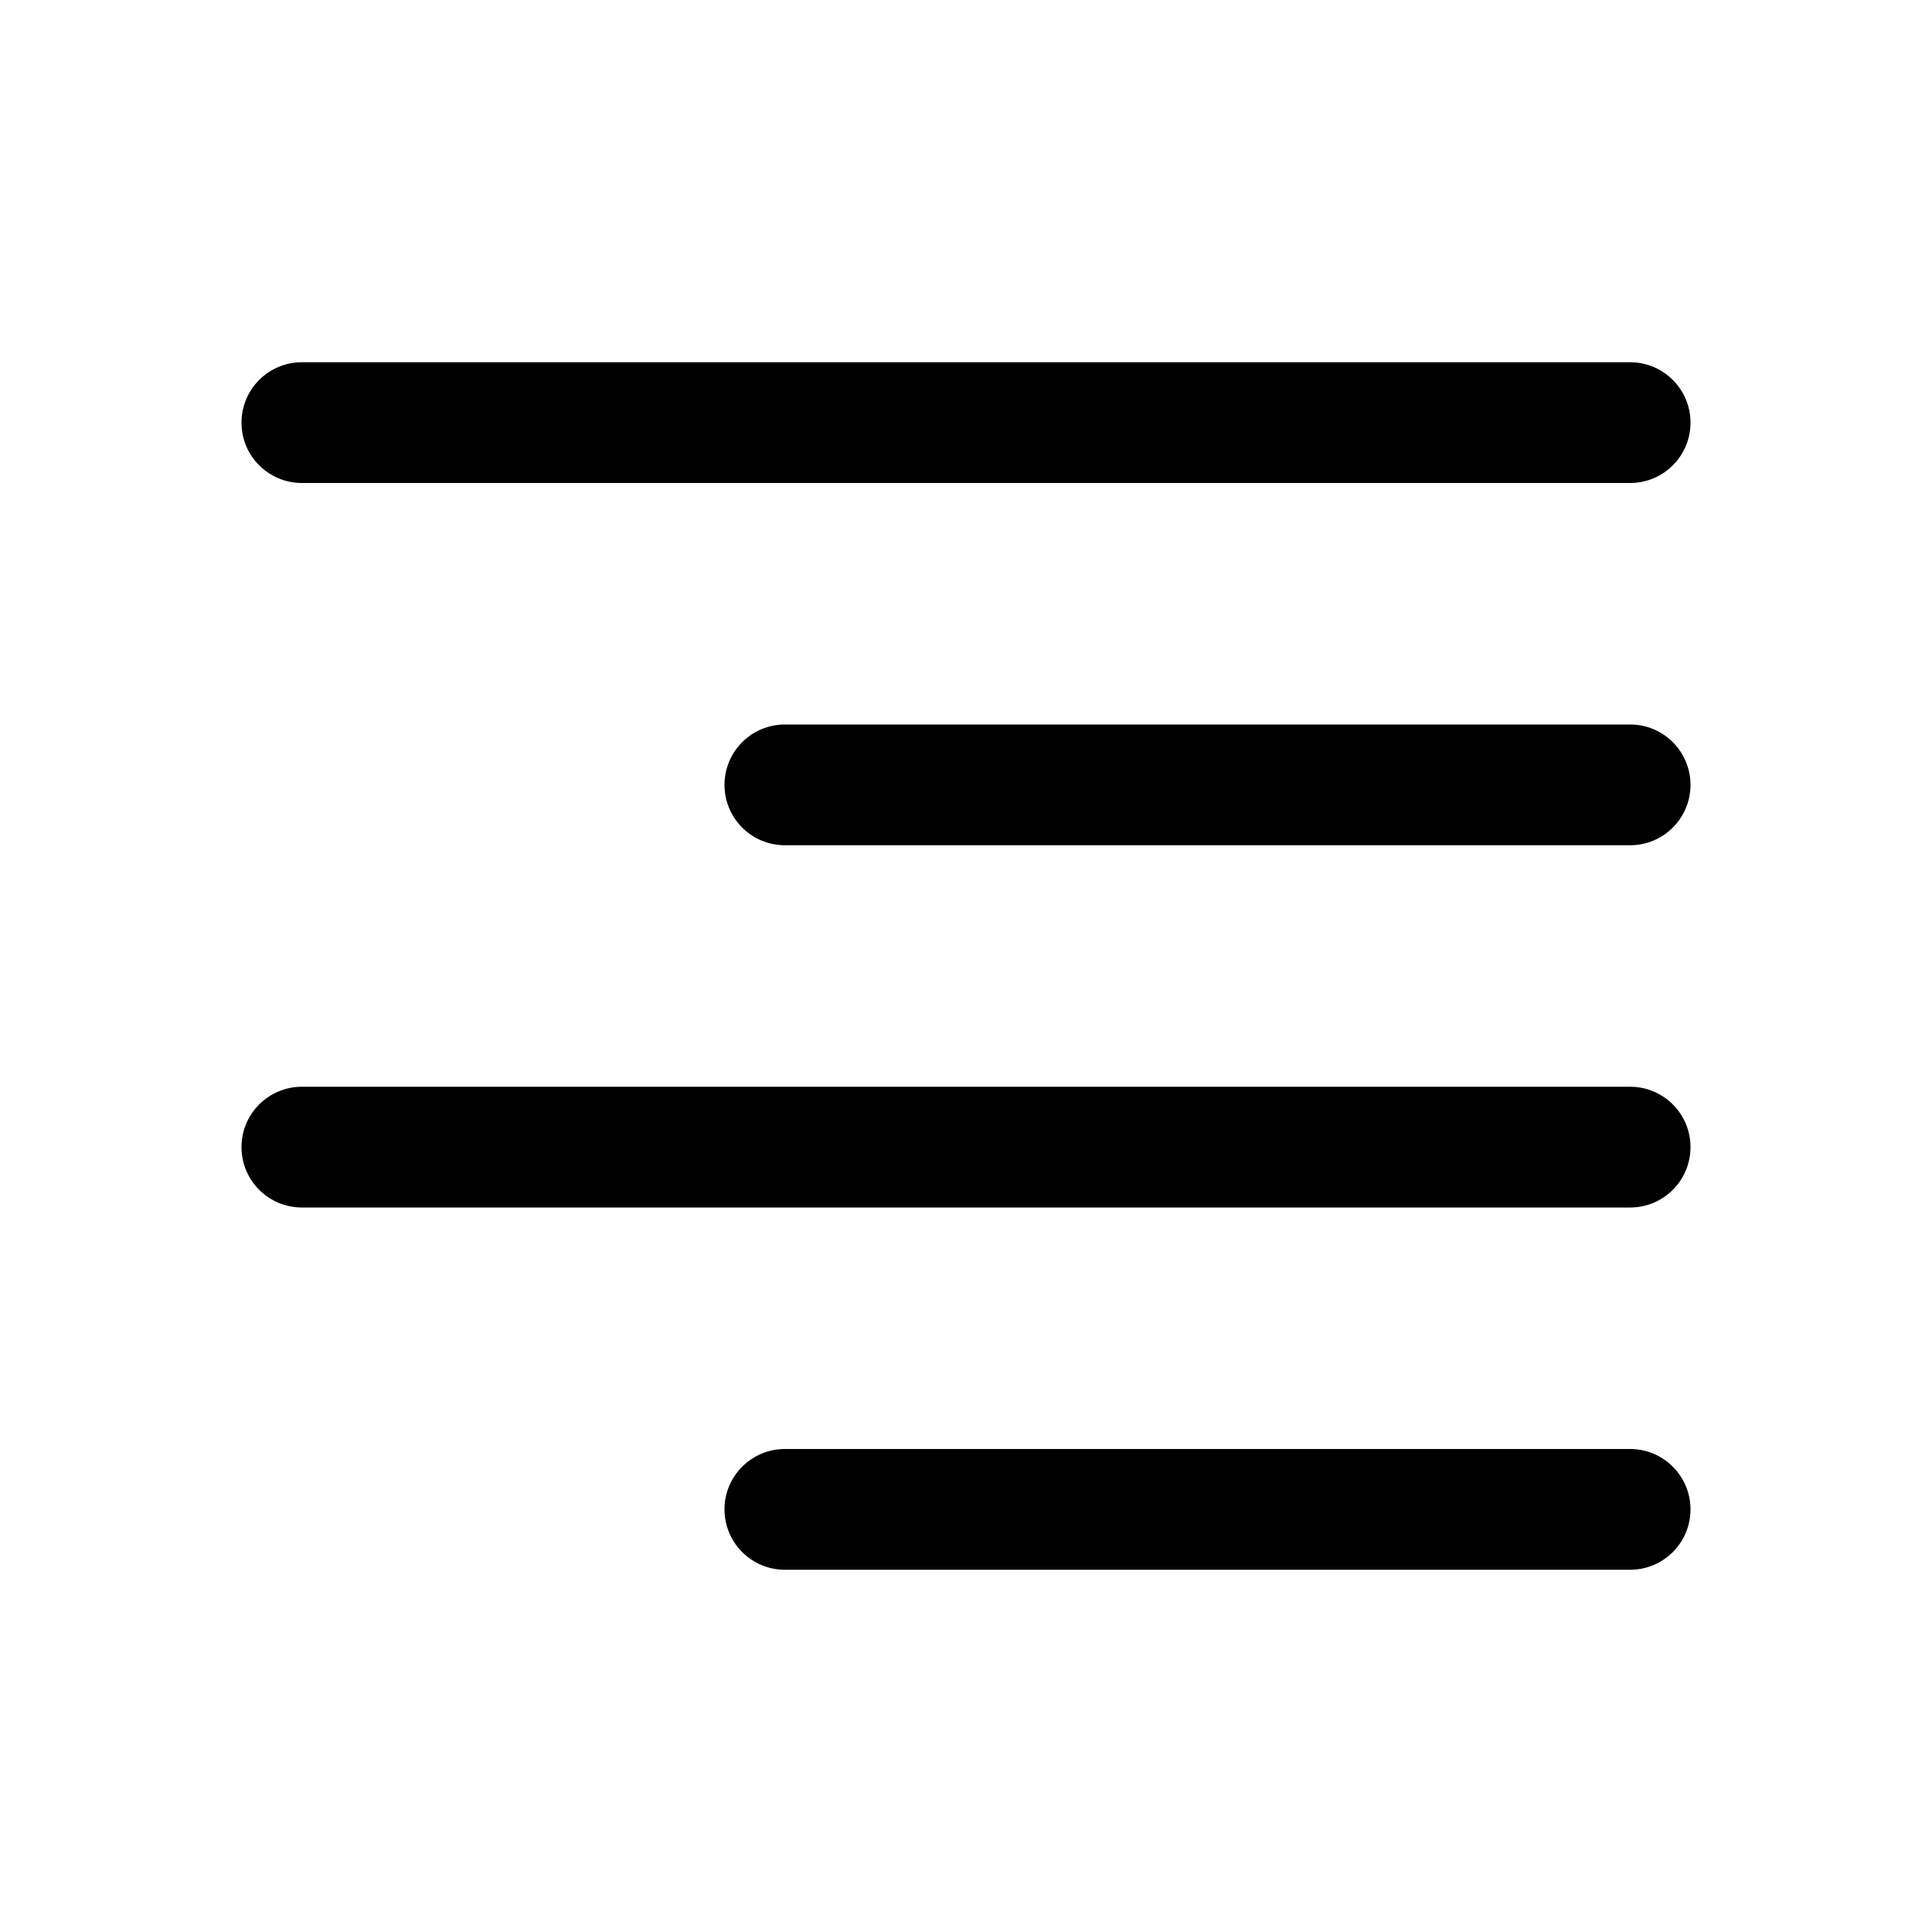
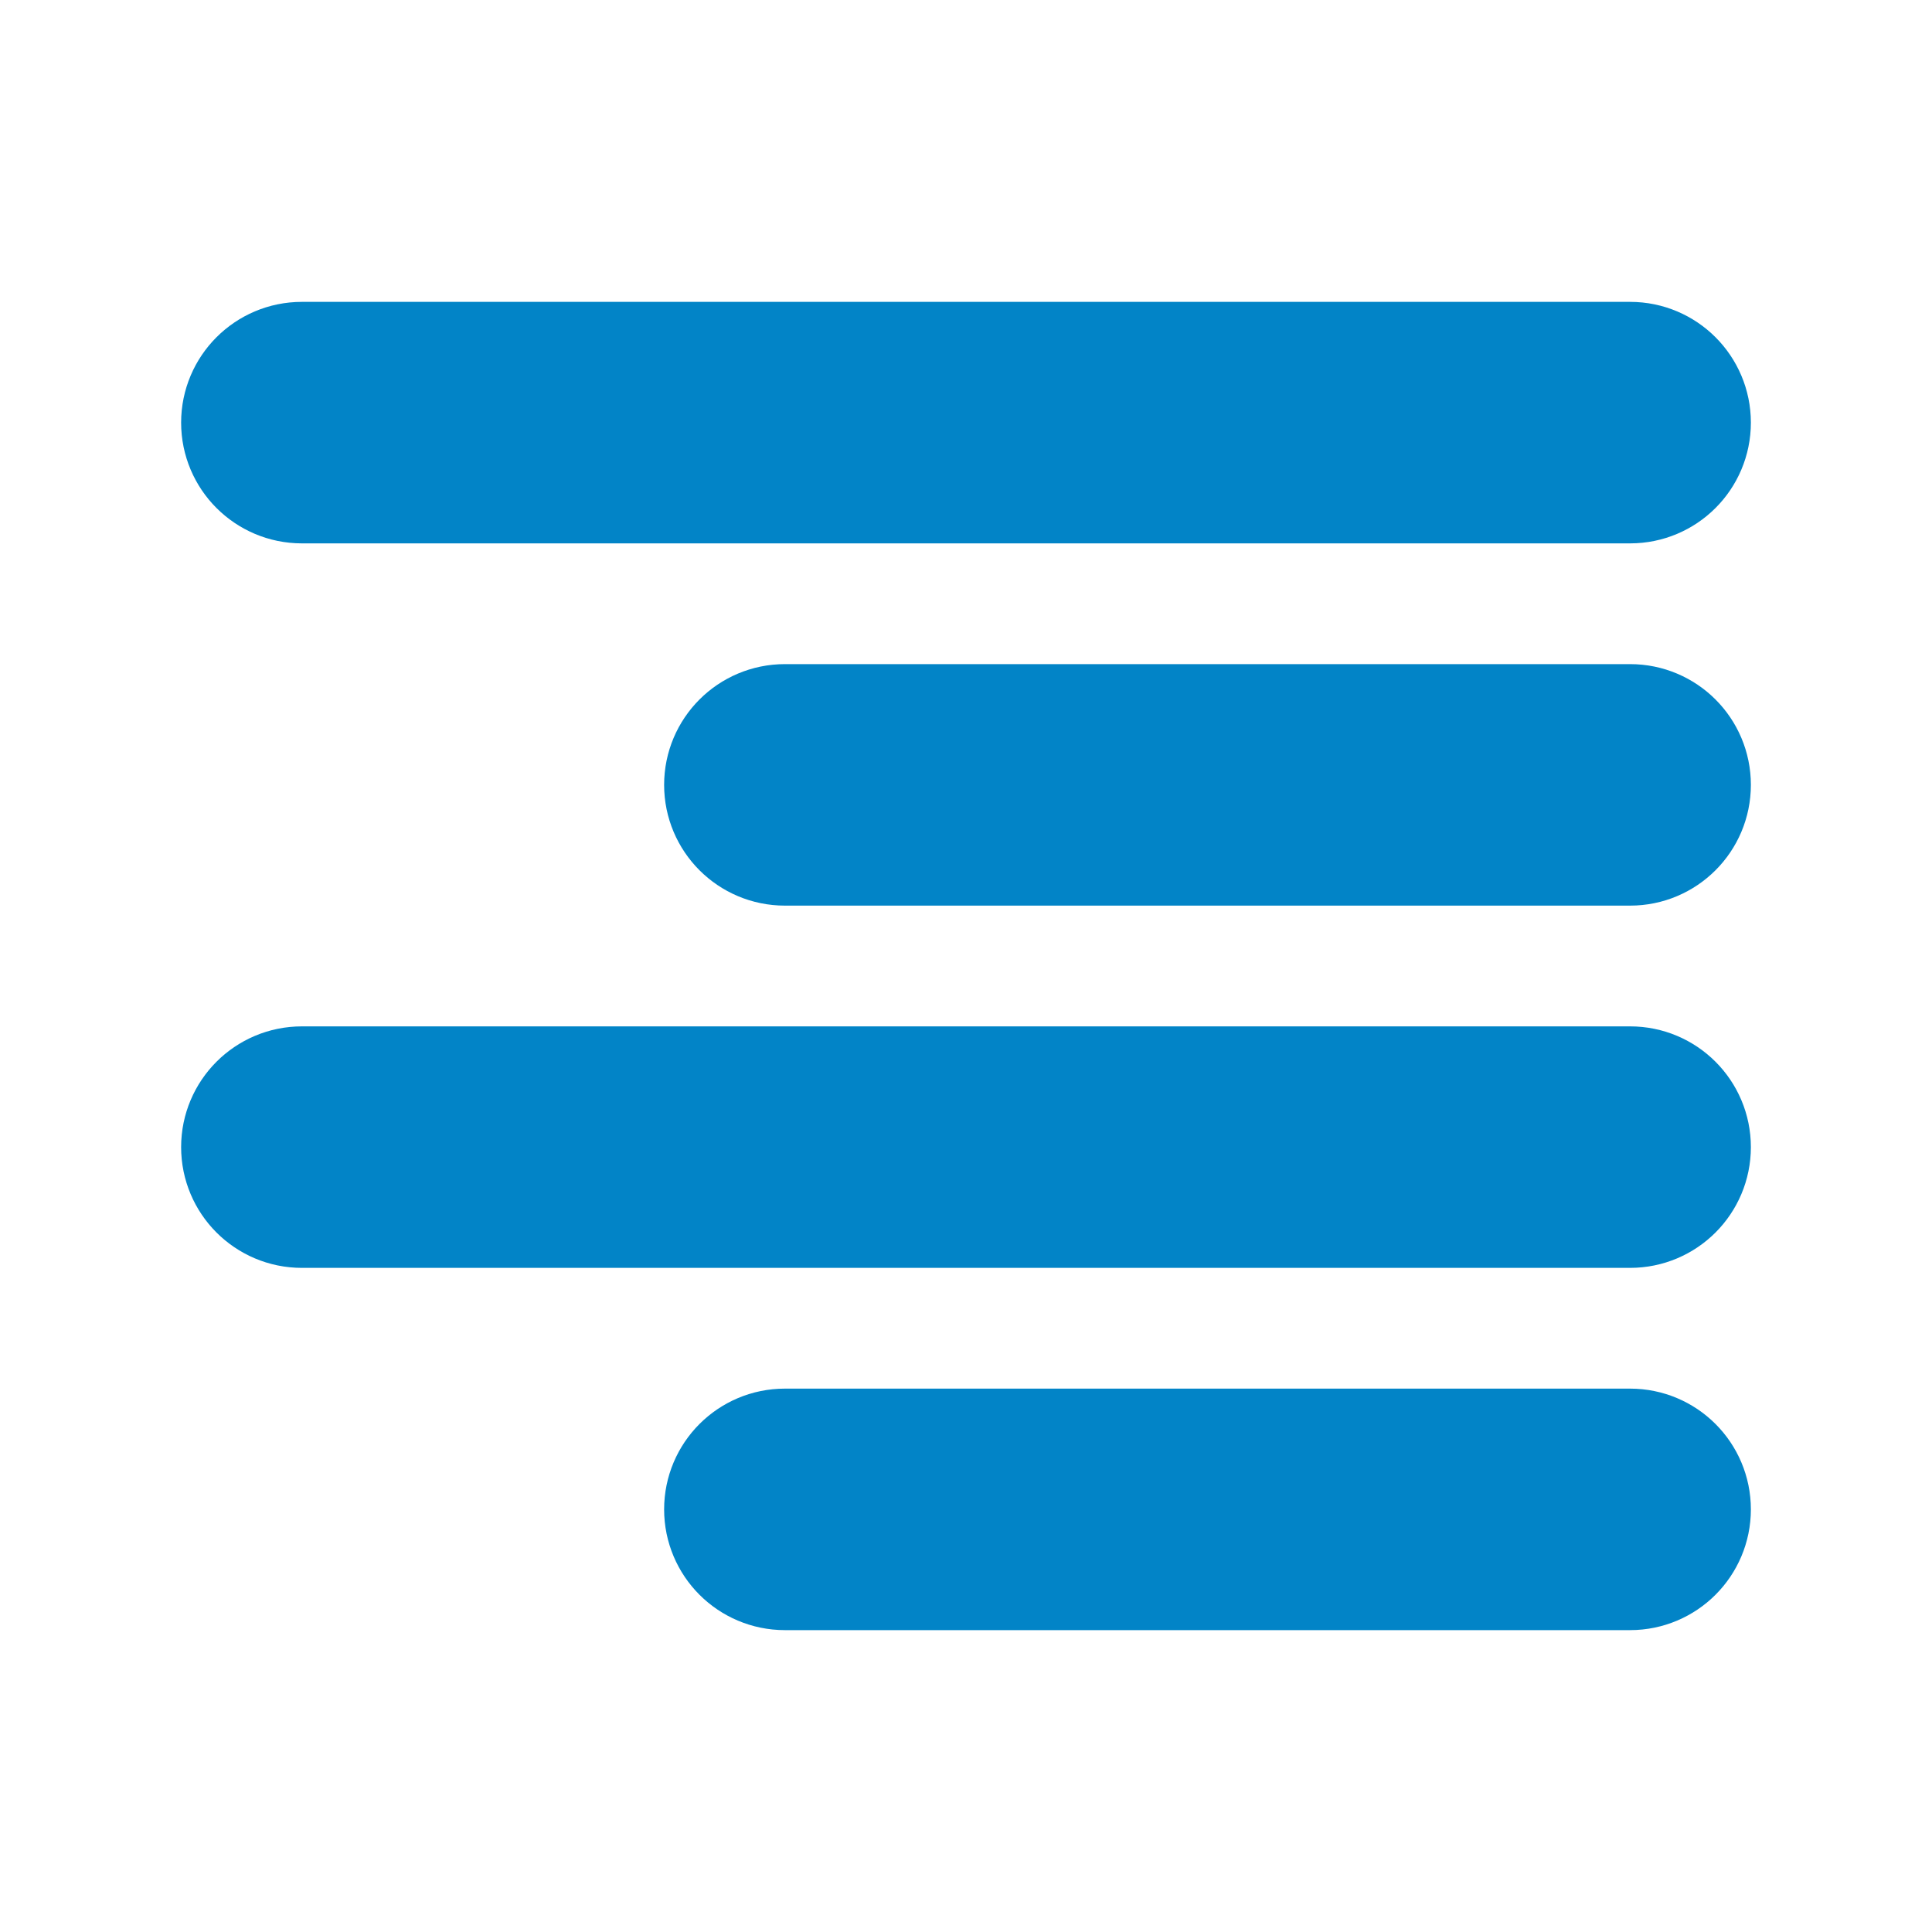
- <svg xmlns="http://www.w3.org/2000/svg" width="16" height="16" fill="currentColor" class="bi bi-text-right" viewBox="0 0 16 16">
+ <svg xmlns="http://www.w3.org/2000/svg" width="16" height="16" stroke="rgb(2 132 199)" fill="rgb(2 132 199)" class="bi bi-text-right" viewBox="0 0 16 16">
  <path fill-rule="evenodd" d="M6 12.5a.5.5 0 0 1 .5-.5h7a.5.5 0 0 1 0 1h-7a.5.5 0 0 1-.5-.5zm-4-3a.5.5 0 0 1 .5-.5h11a.5.5 0 0 1 0 1h-11a.5.5 0 0 1-.5-.5zm4-3a.5.5 0 0 1 .5-.5h7a.5.5 0 0 1 0 1h-7a.5.5 0 0 1-.5-.5zm-4-3a.5.5 0 0 1 .5-.5h11a.5.5 0 0 1 0 1h-11a.5.5 0 0 1-.5-.5z" />
</svg>
